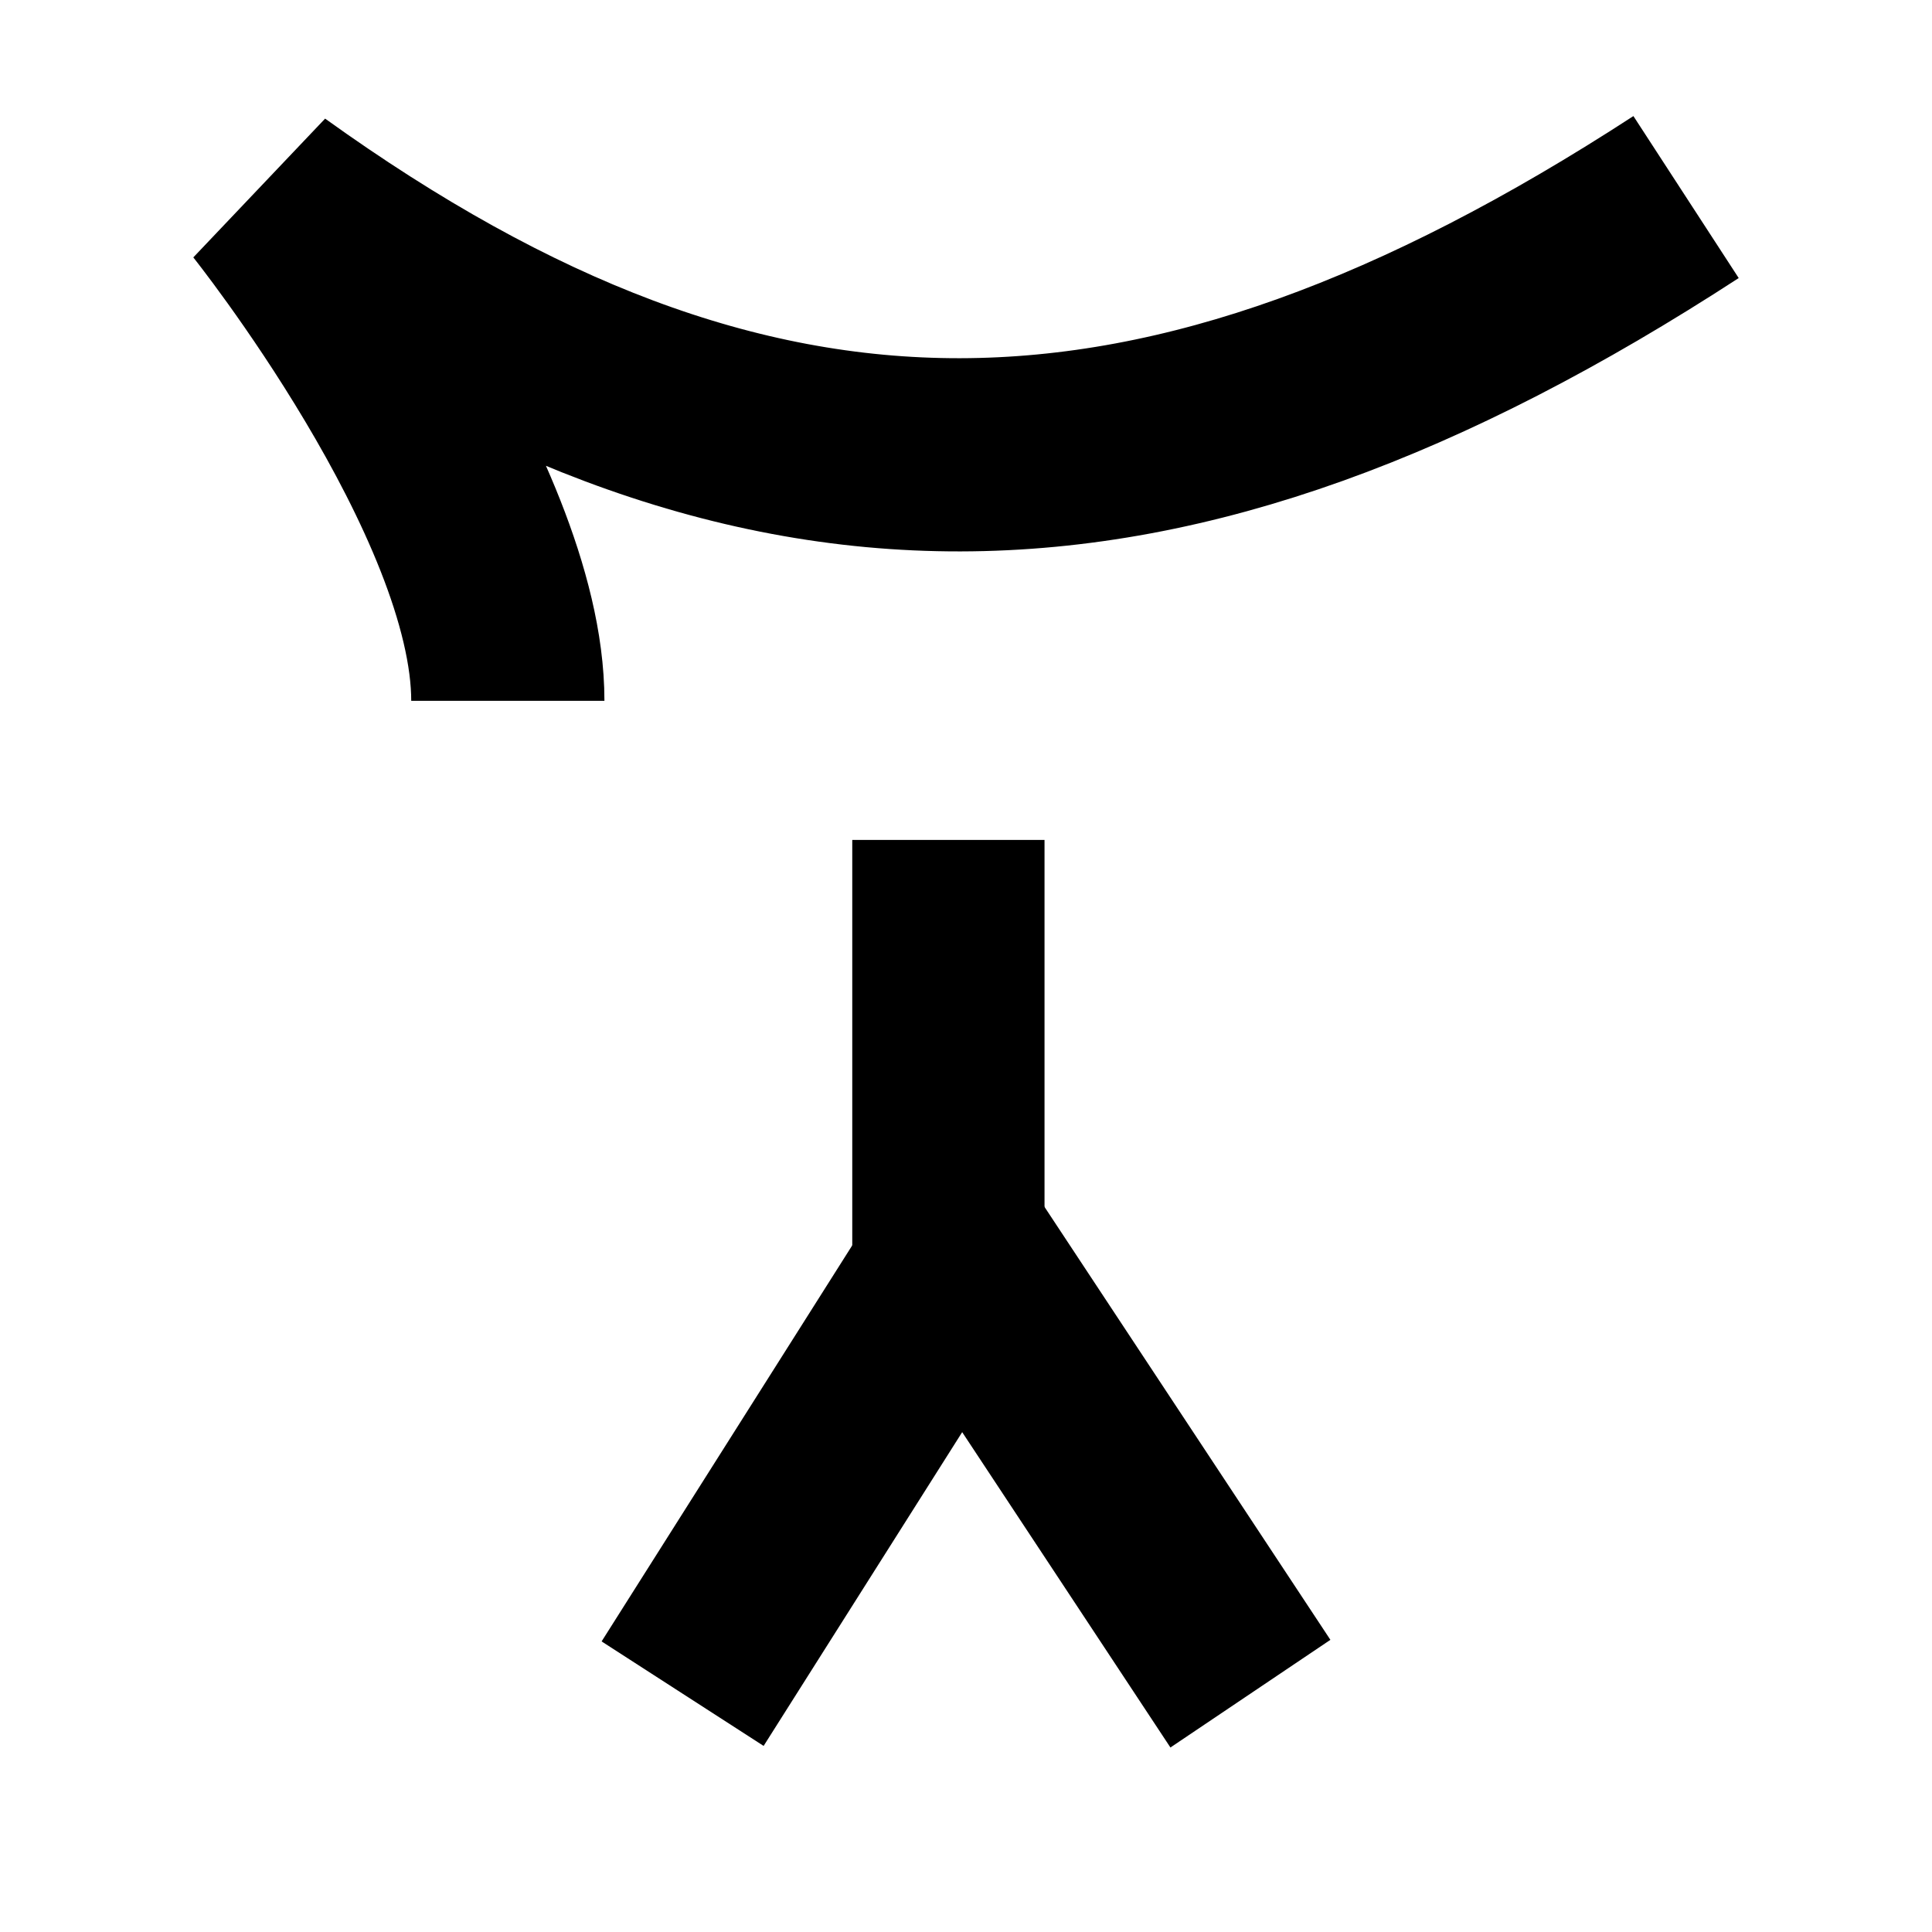
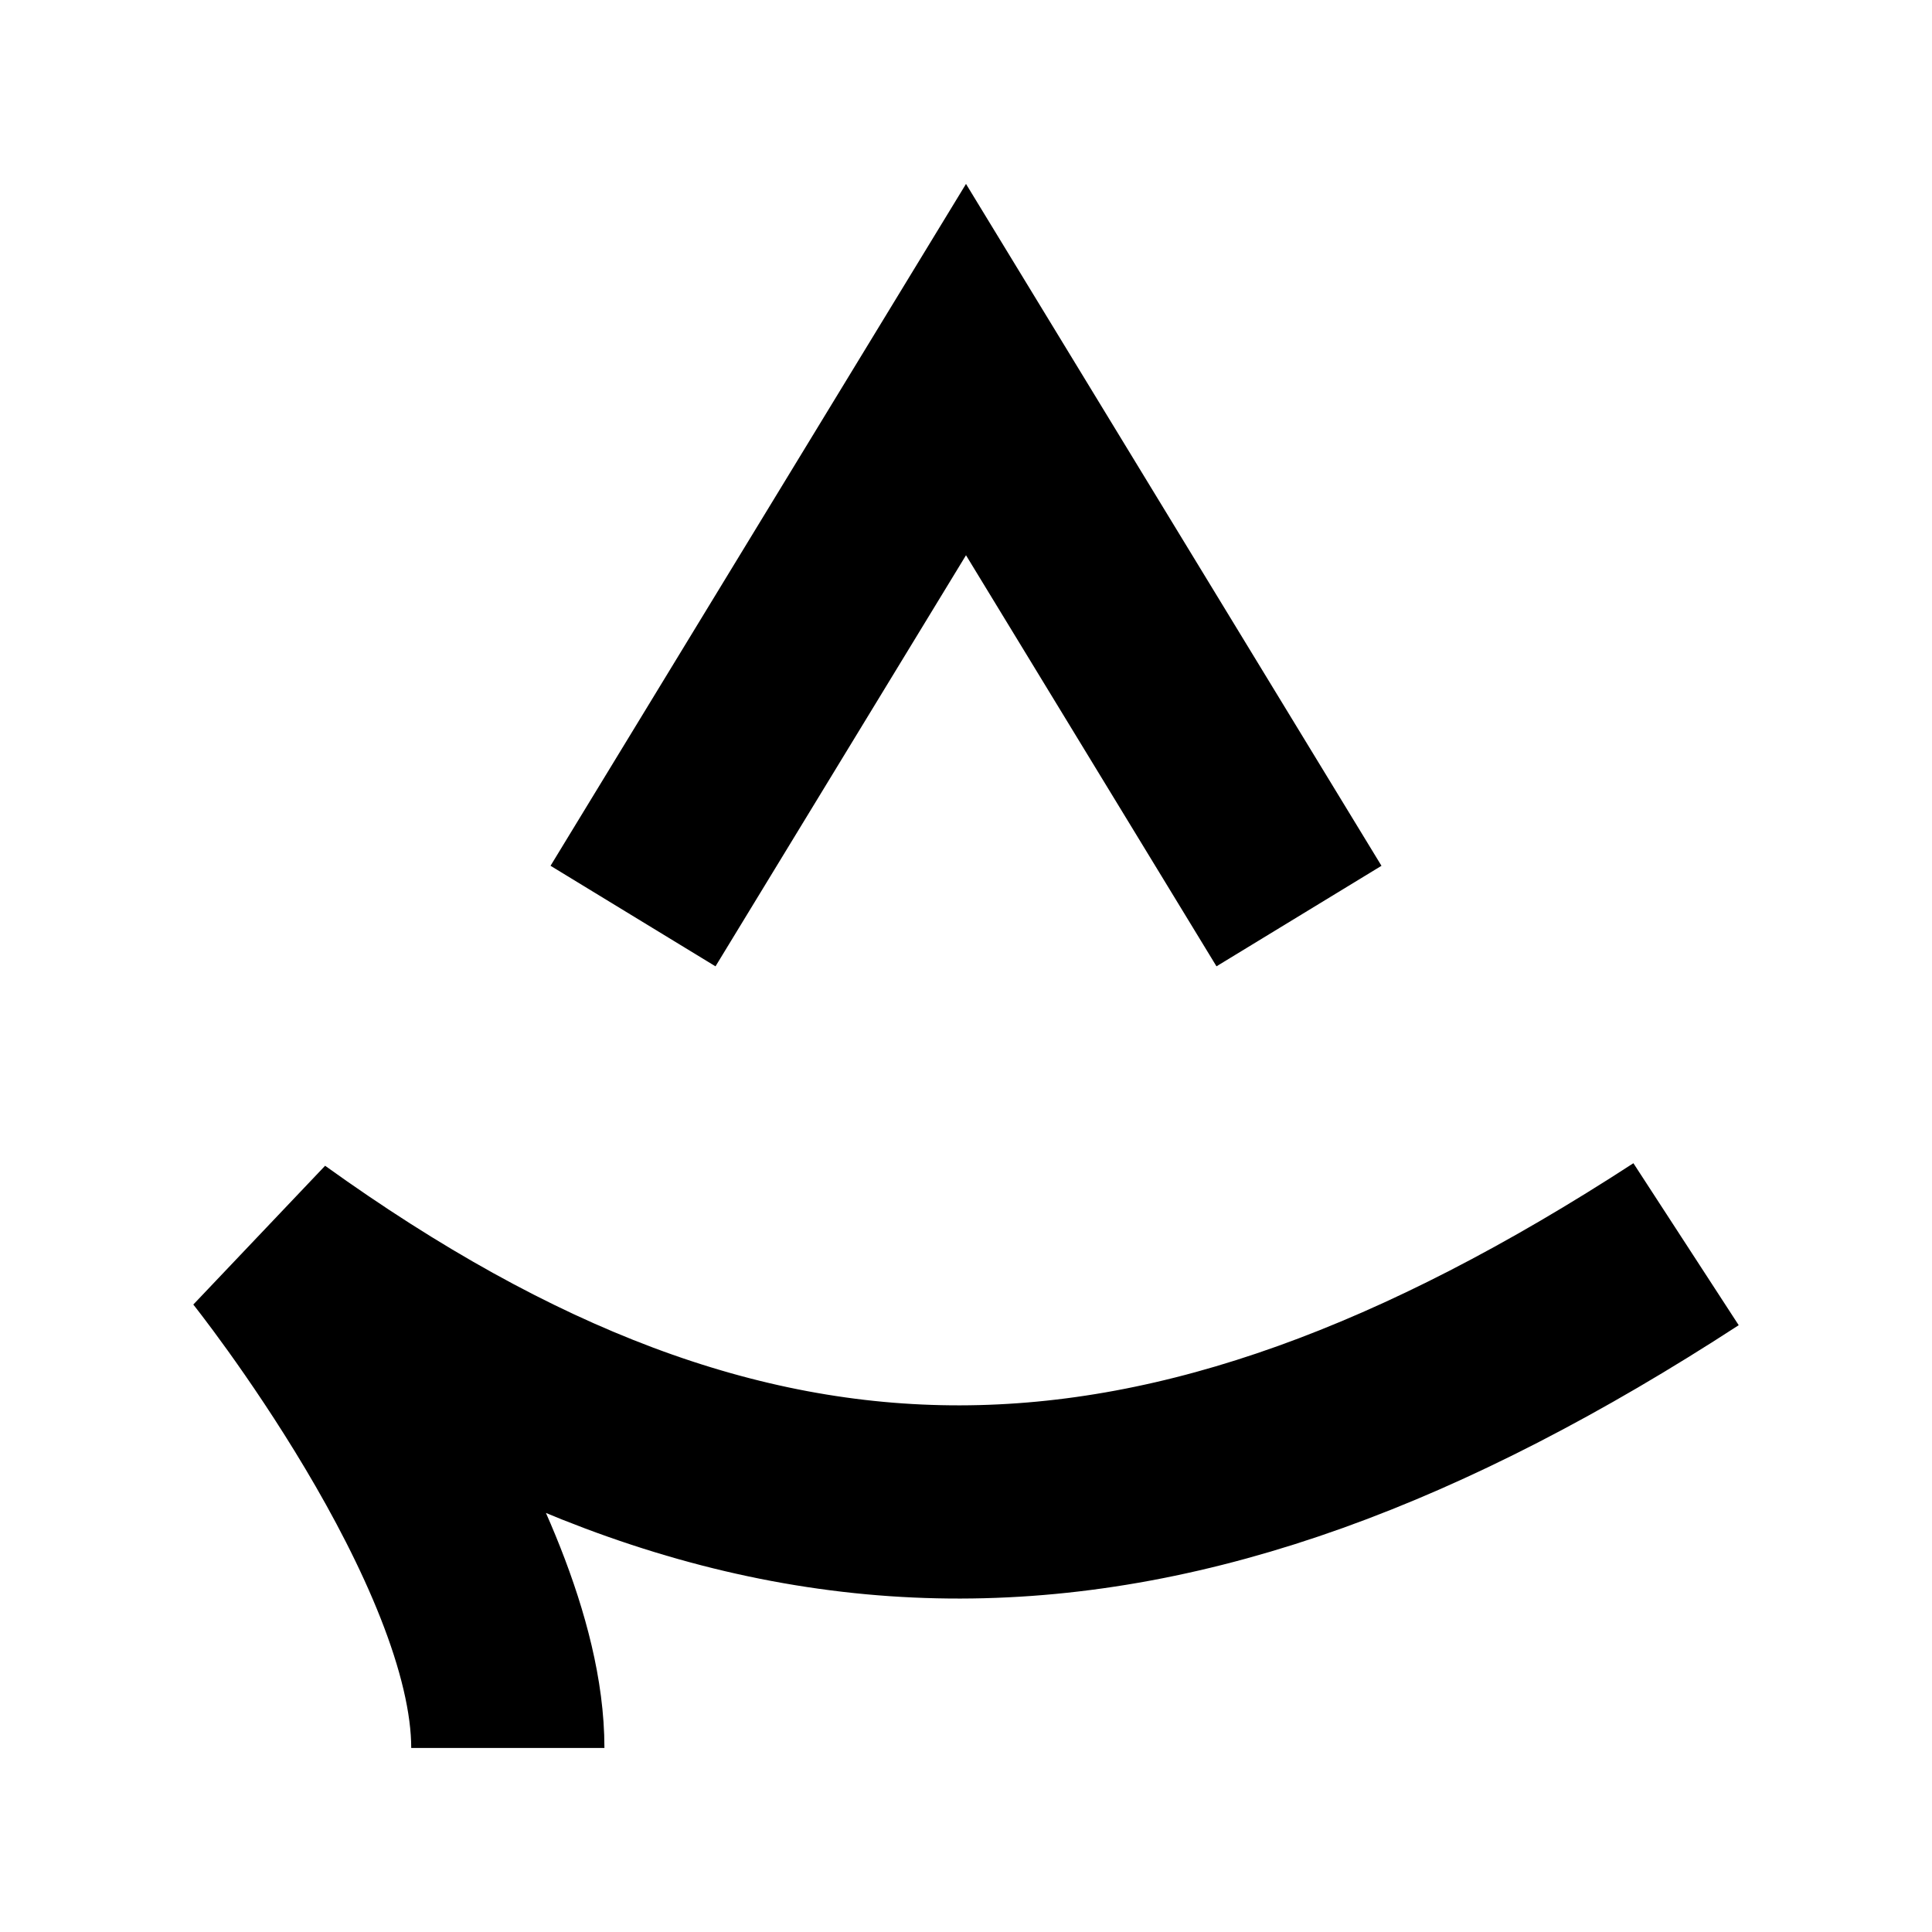
<svg xmlns="http://www.w3.org/2000/svg" width="20mm" height="20mm" viewBox="0 0 20 20" version="1.1" id="svg1">
  <defs id="defs1" />
  <g id="layer1">
-     <path style="fill:none;stroke:#000000;stroke-width:2;paint-order:stroke fill markers" d="m 5.257,7.255 c 0,-2.121 -2.475,-5.215 -2.475,-5.215 4.974,3.574 9.225,3.541 14.672,0" id="path24" />
-     <g id="g45" transform="matrix(0.7146345,0,0,0.7214506,2.314044,-66.5523)" style="stroke-width:1.393">
-       <path style="fill:none;stroke:#000000;stroke-width:2.785;stroke-linejoin:bevel;paint-order:stroke fill markers" d="m 6.65,116.55 4.025,-6.3 4.2,6.3" id="path44" />
-       <path style="fill:none;stroke:#000000;stroke-width:2.785;stroke-linejoin:bevel;paint-order:stroke fill markers" d="m 10.5,104.3 v 6.475" id="path45" />
-     </g>
+     <path style="fill:none;stroke:#000000;stroke-width:2;paint-order:stroke fill markers" d="m 5.257,18.095 c 0,-2.121 -2.475,-5.215 -2.475,-5.215 4.974,3.574 9.225,3.541 14.672,0" id="path24" />
+     <path style="fill:none;stroke:#000000;stroke-width:2;paint-order:stroke fill markers" d="M 6.553,9.483 C 7.702,7.598 8.851,5.712 10,3.826 c 1.149,1.886 2.298,3.771 3.447,5.657" id="path19" />
  </g>
</svg>
